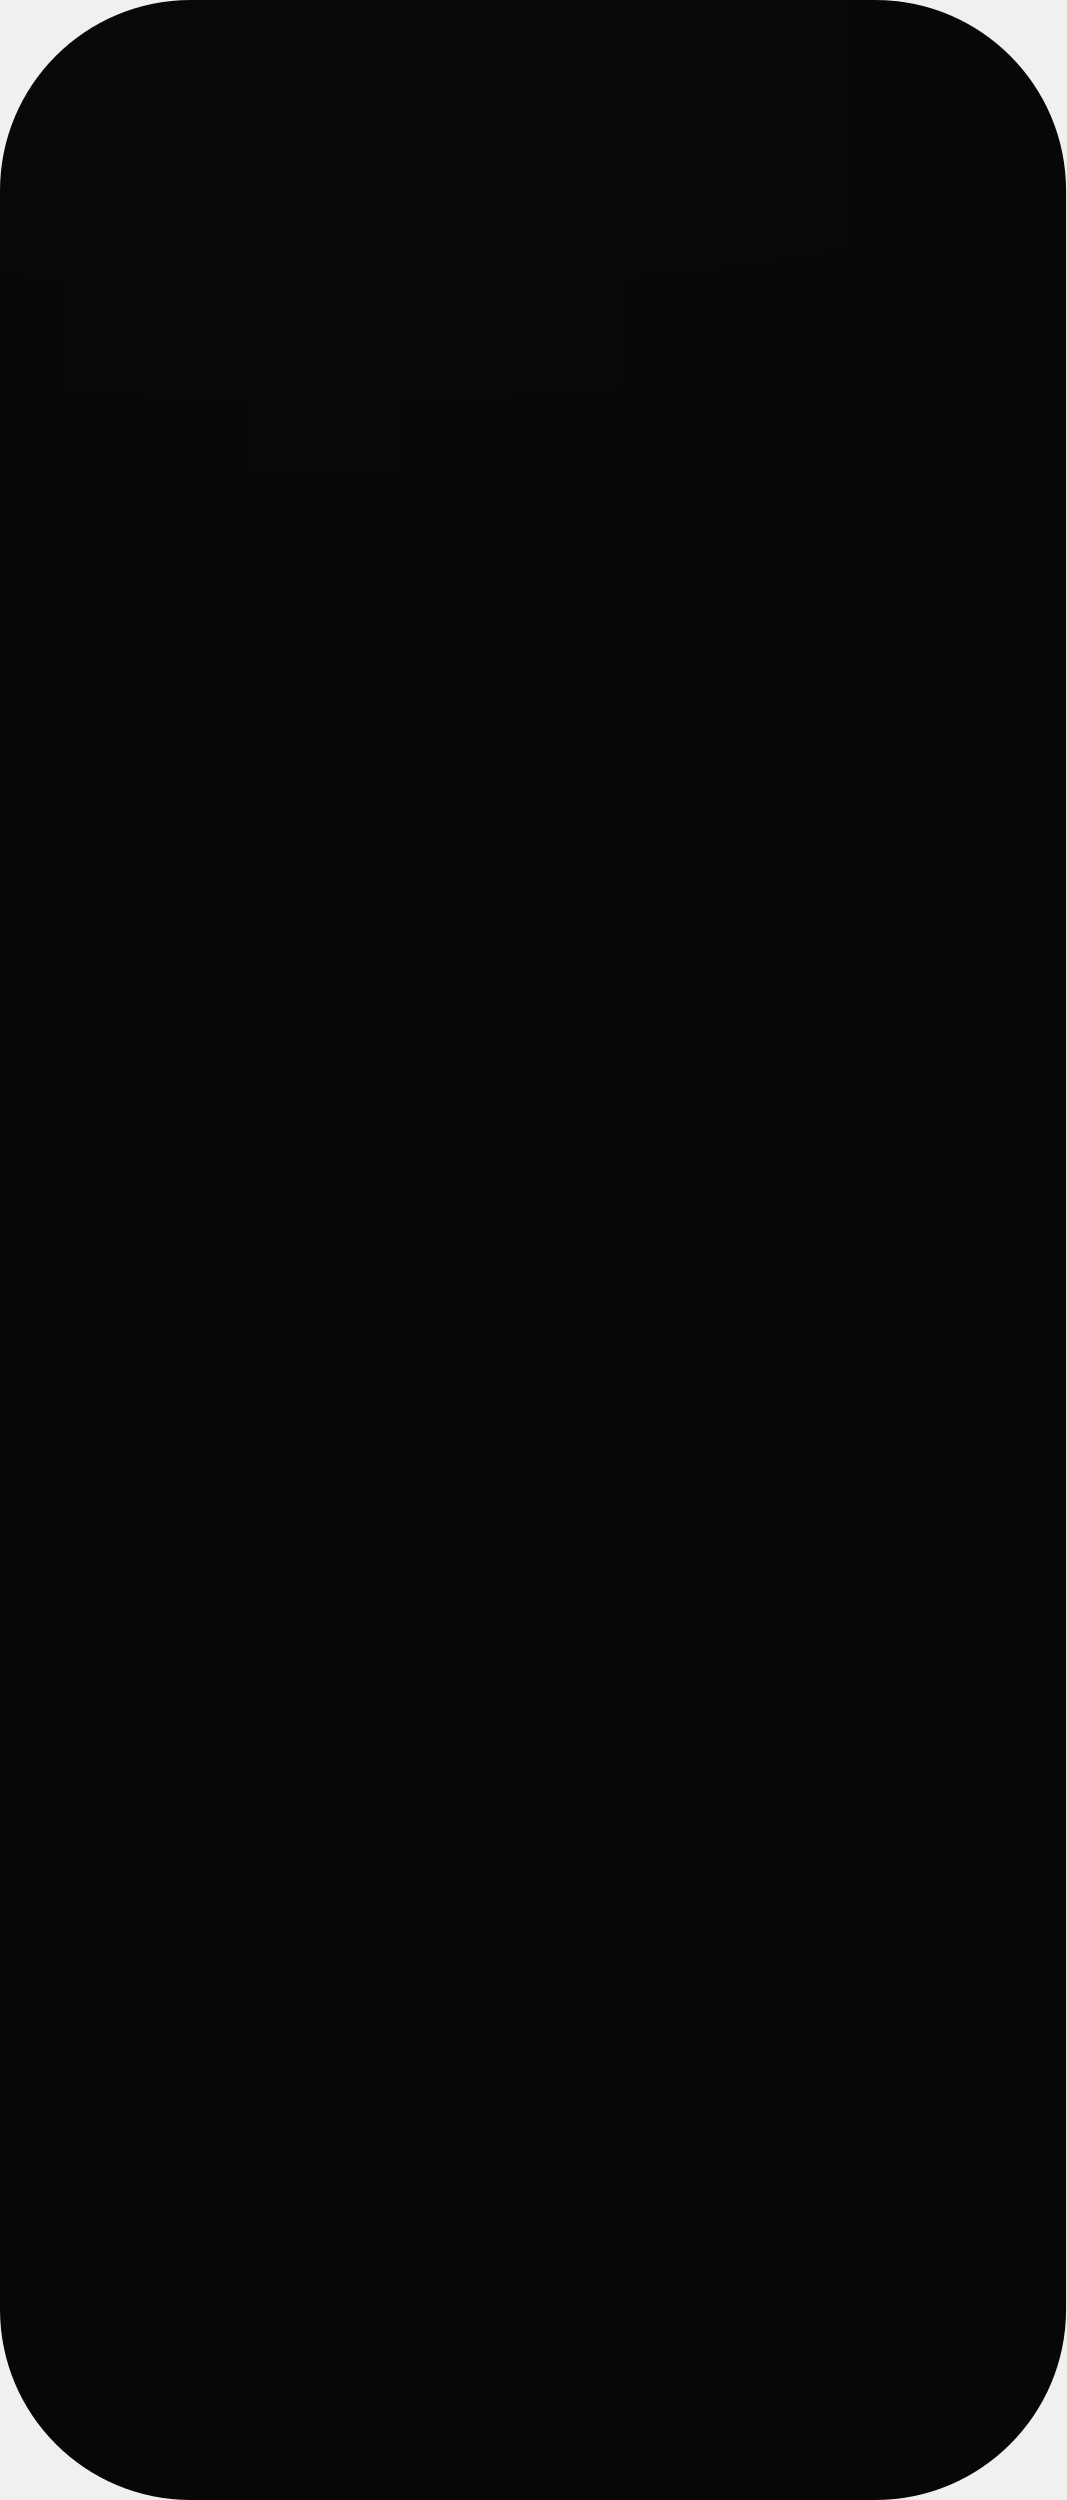
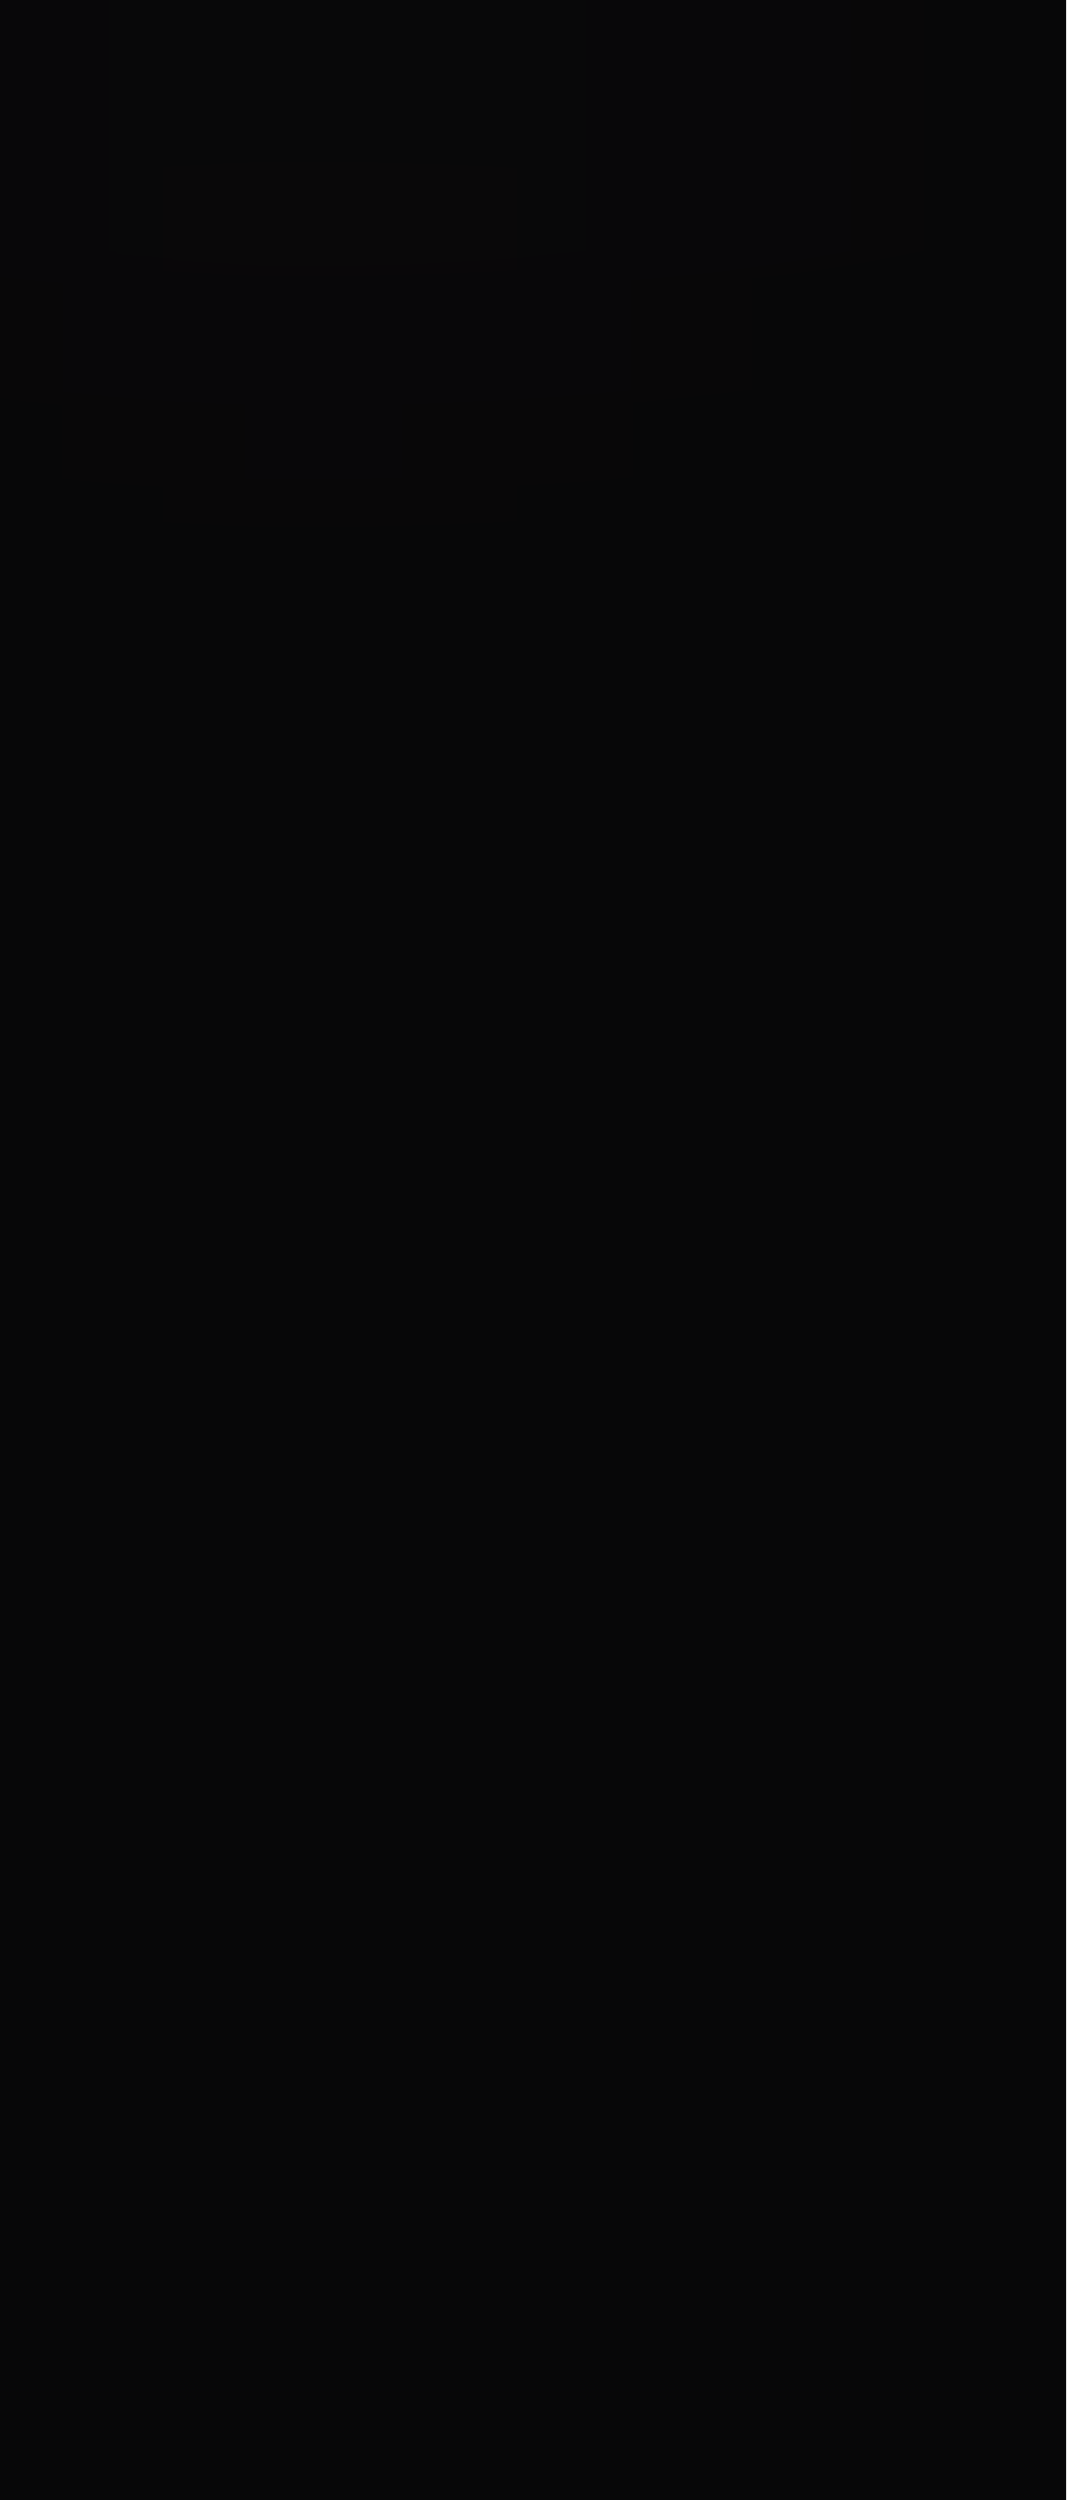
<svg xmlns="http://www.w3.org/2000/svg" width="313" height="734" viewBox="0 0 313 734" fill="none">
-   <g clip-path="url(#clip0_3099_9646)">
-     <rect width="313" height="734" rx="56" fill="#070708" />
-     <mask id="mask0_3099_9646" style="mask-type:alpha" maskUnits="userSpaceOnUse" x="-180" y="-49" width="1280" height="832">
+   <g clip-path="url(#clip0_3298_11155)">
+     <rect width="313" height="734" fill="#070708" />
+     <mask id="mask0_3298_11155" style="mask-type:alpha" maskUnits="userSpaceOnUse" x="-180" y="-49" width="1280" height="832">
      <rect x="-180" y="-49" width="1280" height="832" fill="white" />
    </mask>
-     <g mask="url(#mask0_3099_9646)">
-       <g filter="url(#filter0_f_3099_9646)">
+     <g mask="url(#mask0_3298_11155)">
+       <g filter="url(#filter0_f_3298_11155)">
        <circle cx="-527.705" cy="829.295" r="396.295" fill="#EA4698" />
      </g>
-       <g filter="url(#filter1_f_3099_9646)">
+       <g filter="url(#filter1_f_3298_11155)">
        <circle cx="-609.138" cy="994.136" r="429.136" fill="#D02E4B" />
      </g>
-       <g filter="url(#filter2_f_3099_9646)">
+       <g filter="url(#filter2_f_3298_11155)">
        <circle cx="666.58" cy="105.58" r="306.58" fill="#66171F" />
      </g>
-       <g filter="url(#filter3_f_3099_9646)">
+       <g filter="url(#filter3_f_3298_11155)">
        <circle cx="85" cy="-305" r="322" fill="#400B26" />
      </g>
    </g>
  </g>
  <defs>
-     <filter id="filter0_f_3099_9646" x="-1328" y="29" width="1600.59" height="1600.59" filterUnits="userSpaceOnUse" color-interpolation-filters="sRGB">
+     <filter id="filter0_f_3298_11155" x="-1328" y="29" width="1600.59" height="1600.59" filterUnits="userSpaceOnUse" color-interpolation-filters="sRGB">
      <feFlood flood-opacity="0" result="BackgroundImageFix" />
      <feBlend mode="normal" in="SourceGraphic" in2="BackgroundImageFix" result="shape" />
-       <feGaussianBlur stdDeviation="202" result="effect1_foregroundBlur_3099_9646" />
+       <feGaussianBlur stdDeviation="202" result="effect1_foregroundBlur_3298_11155" />
    </filter>
-     <filter id="filter1_f_3099_9646" x="-1442.27" y="161" width="1666.27" height="1666.27" filterUnits="userSpaceOnUse" color-interpolation-filters="sRGB">
+     <filter id="filter1_f_3298_11155" x="-1442.27" y="161" width="1666.27" height="1666.27" filterUnits="userSpaceOnUse" color-interpolation-filters="sRGB">
      <feFlood flood-opacity="0" result="BackgroundImageFix" />
      <feBlend mode="normal" in="SourceGraphic" in2="BackgroundImageFix" result="shape" />
-       <feGaussianBlur stdDeviation="202" result="effect1_foregroundBlur_3099_9646" />
+       <feGaussianBlur stdDeviation="202" result="effect1_foregroundBlur_3298_11155" />
    </filter>
-     <filter id="filter2_f_3099_9646" x="-24" y="-585" width="1381.16" height="1381.16" filterUnits="userSpaceOnUse" color-interpolation-filters="sRGB">
+     <filter id="filter2_f_3298_11155" x="-24" y="-585" width="1381.16" height="1381.16" filterUnits="userSpaceOnUse" color-interpolation-filters="sRGB">
      <feFlood flood-opacity="0" result="BackgroundImageFix" />
      <feBlend mode="normal" in="SourceGraphic" in2="BackgroundImageFix" result="shape" />
-       <feGaussianBlur stdDeviation="192" result="effect1_foregroundBlur_3099_9646" />
+       <feGaussianBlur stdDeviation="192" result="effect1_foregroundBlur_3298_11155" />
    </filter>
-     <filter id="filter3_f_3099_9646" x="-471" y="-861" width="1112" height="1112" filterUnits="userSpaceOnUse" color-interpolation-filters="sRGB">
+     <filter id="filter3_f_3298_11155" x="-471" y="-861" width="1112" height="1112" filterUnits="userSpaceOnUse" color-interpolation-filters="sRGB">
      <feFlood flood-opacity="0" result="BackgroundImageFix" />
      <feBlend mode="normal" in="SourceGraphic" in2="BackgroundImageFix" result="shape" />
-       <feGaussianBlur stdDeviation="117" result="effect1_foregroundBlur_3099_9646" />
+       <feGaussianBlur stdDeviation="117" result="effect1_foregroundBlur_3298_11155" />
    </filter>
-     <clipPath id="clip0_3099_9646">
-       <rect width="313" height="734" rx="56" fill="white" />
+     <clipPath id="clip0_3298_11155">
+       <rect width="313" height="734" fill="white" />
    </clipPath>
  </defs>
</svg>
